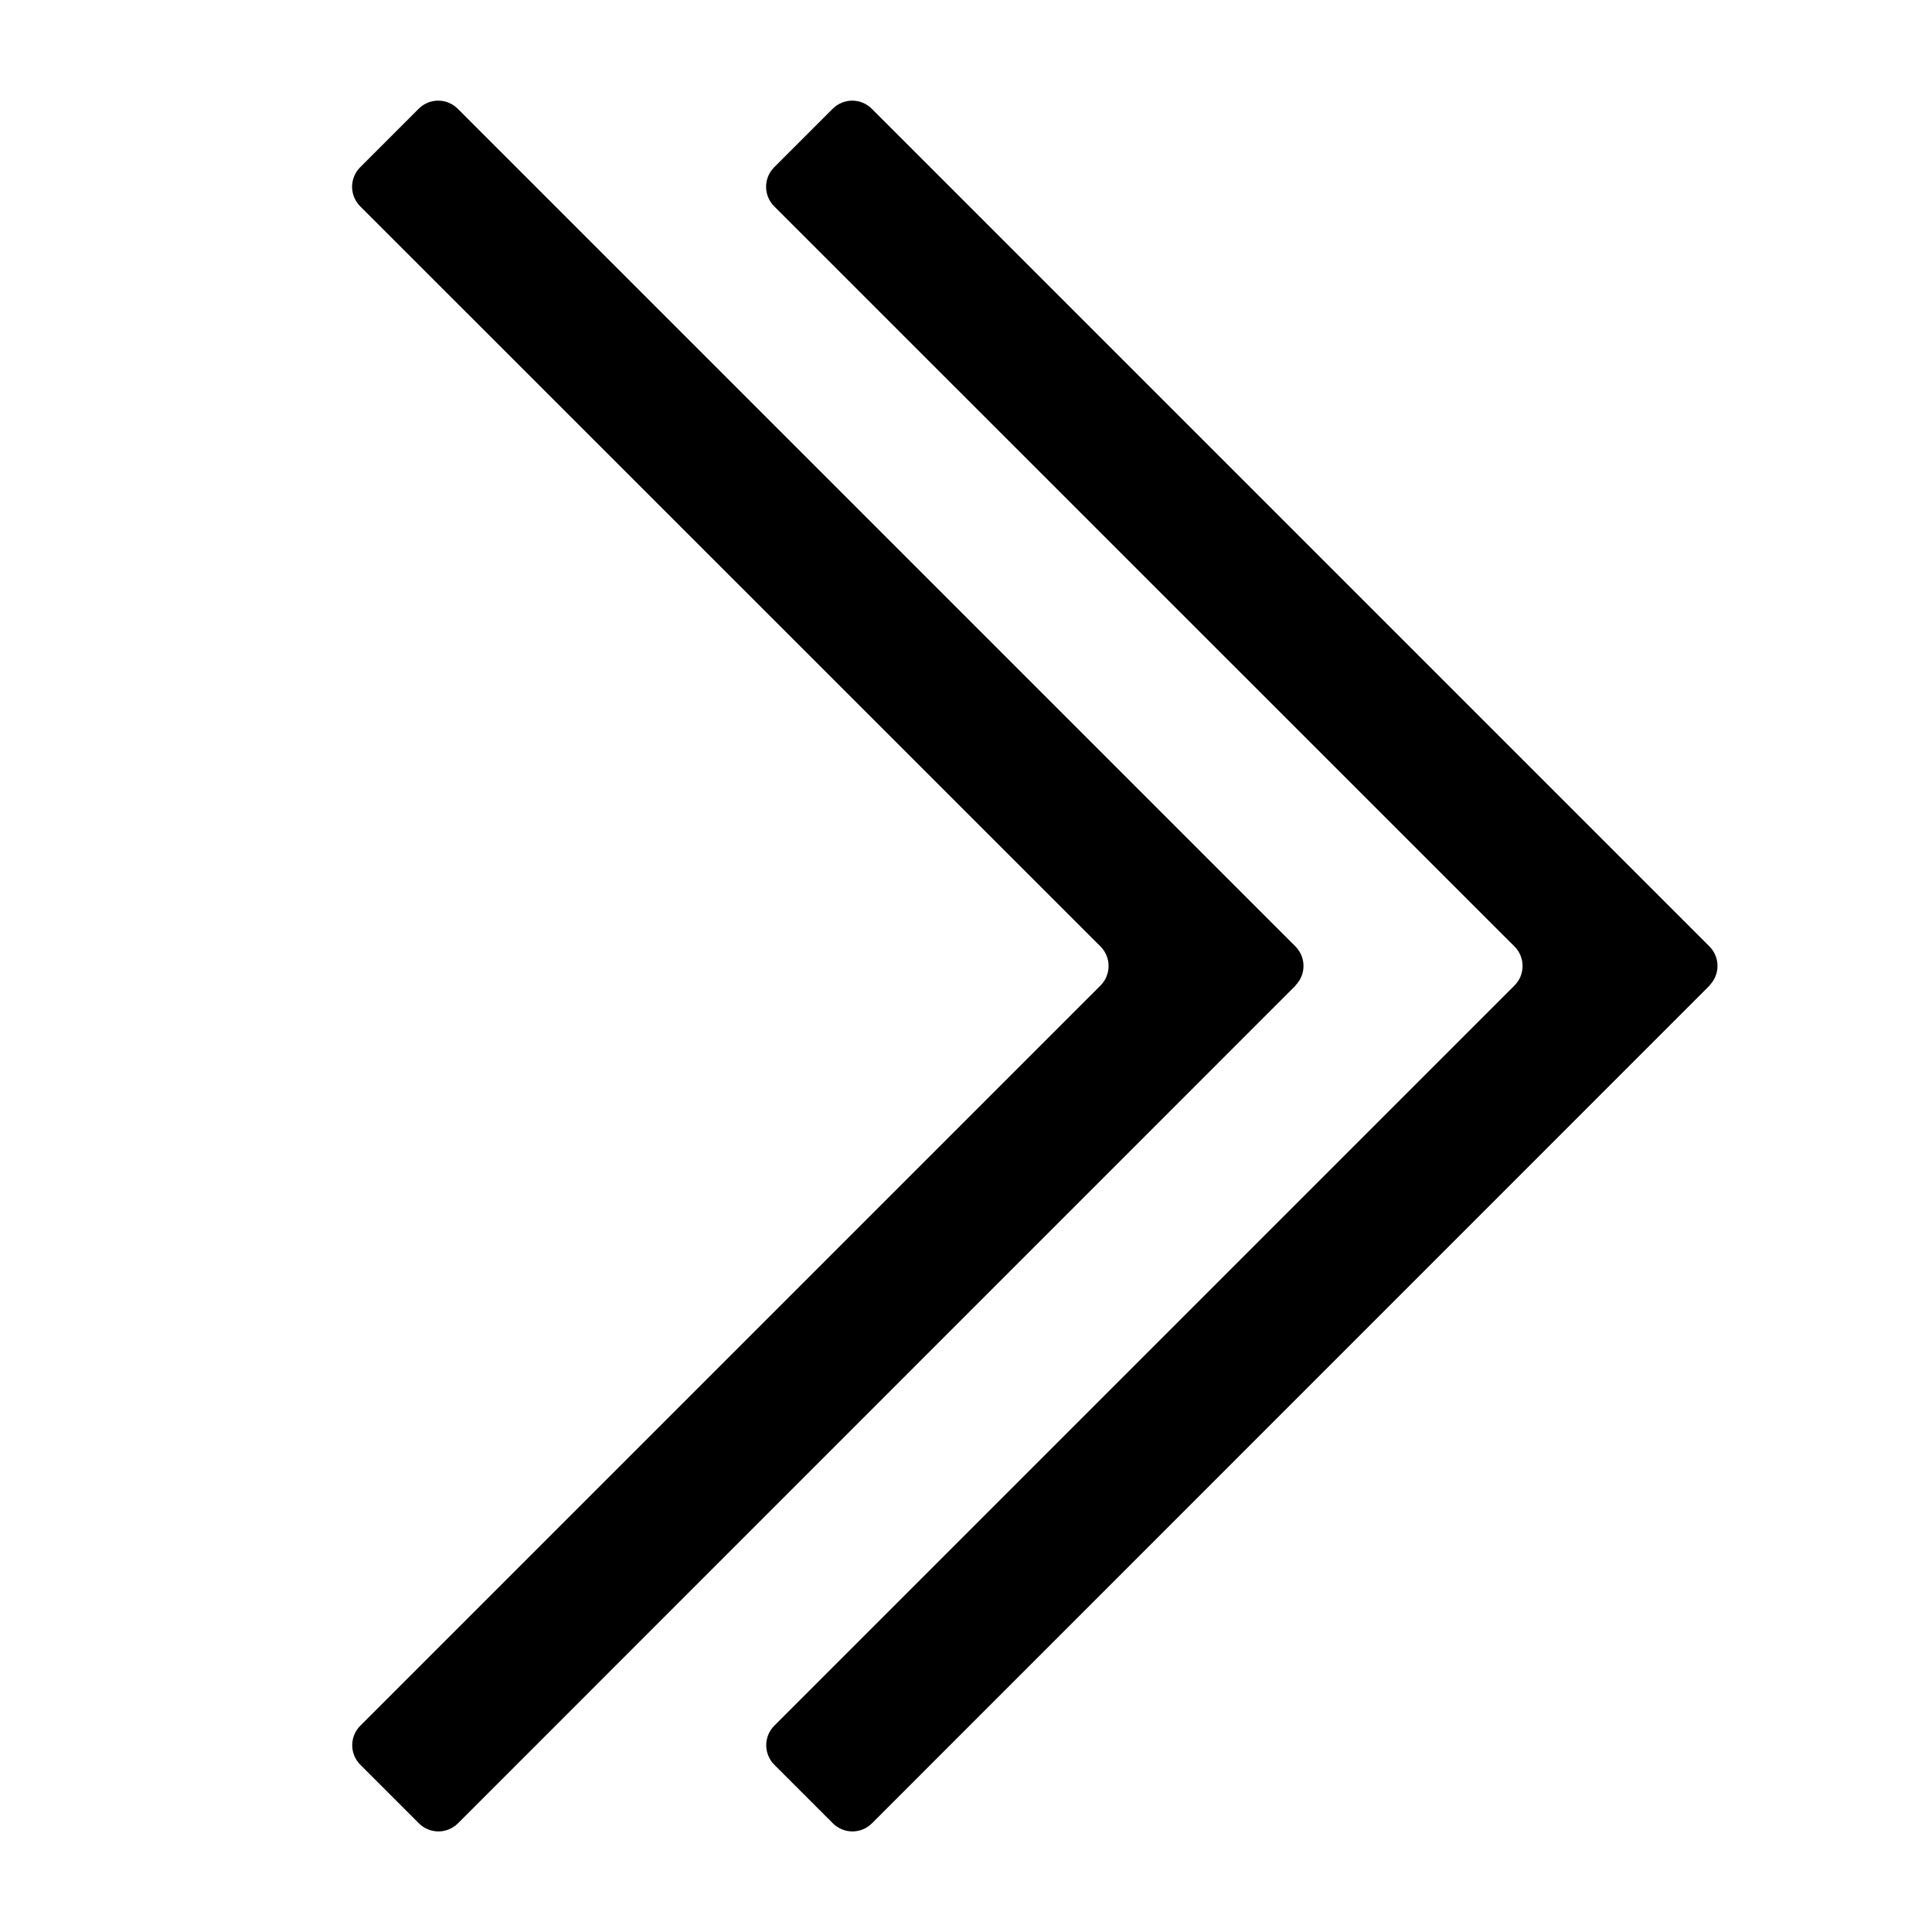
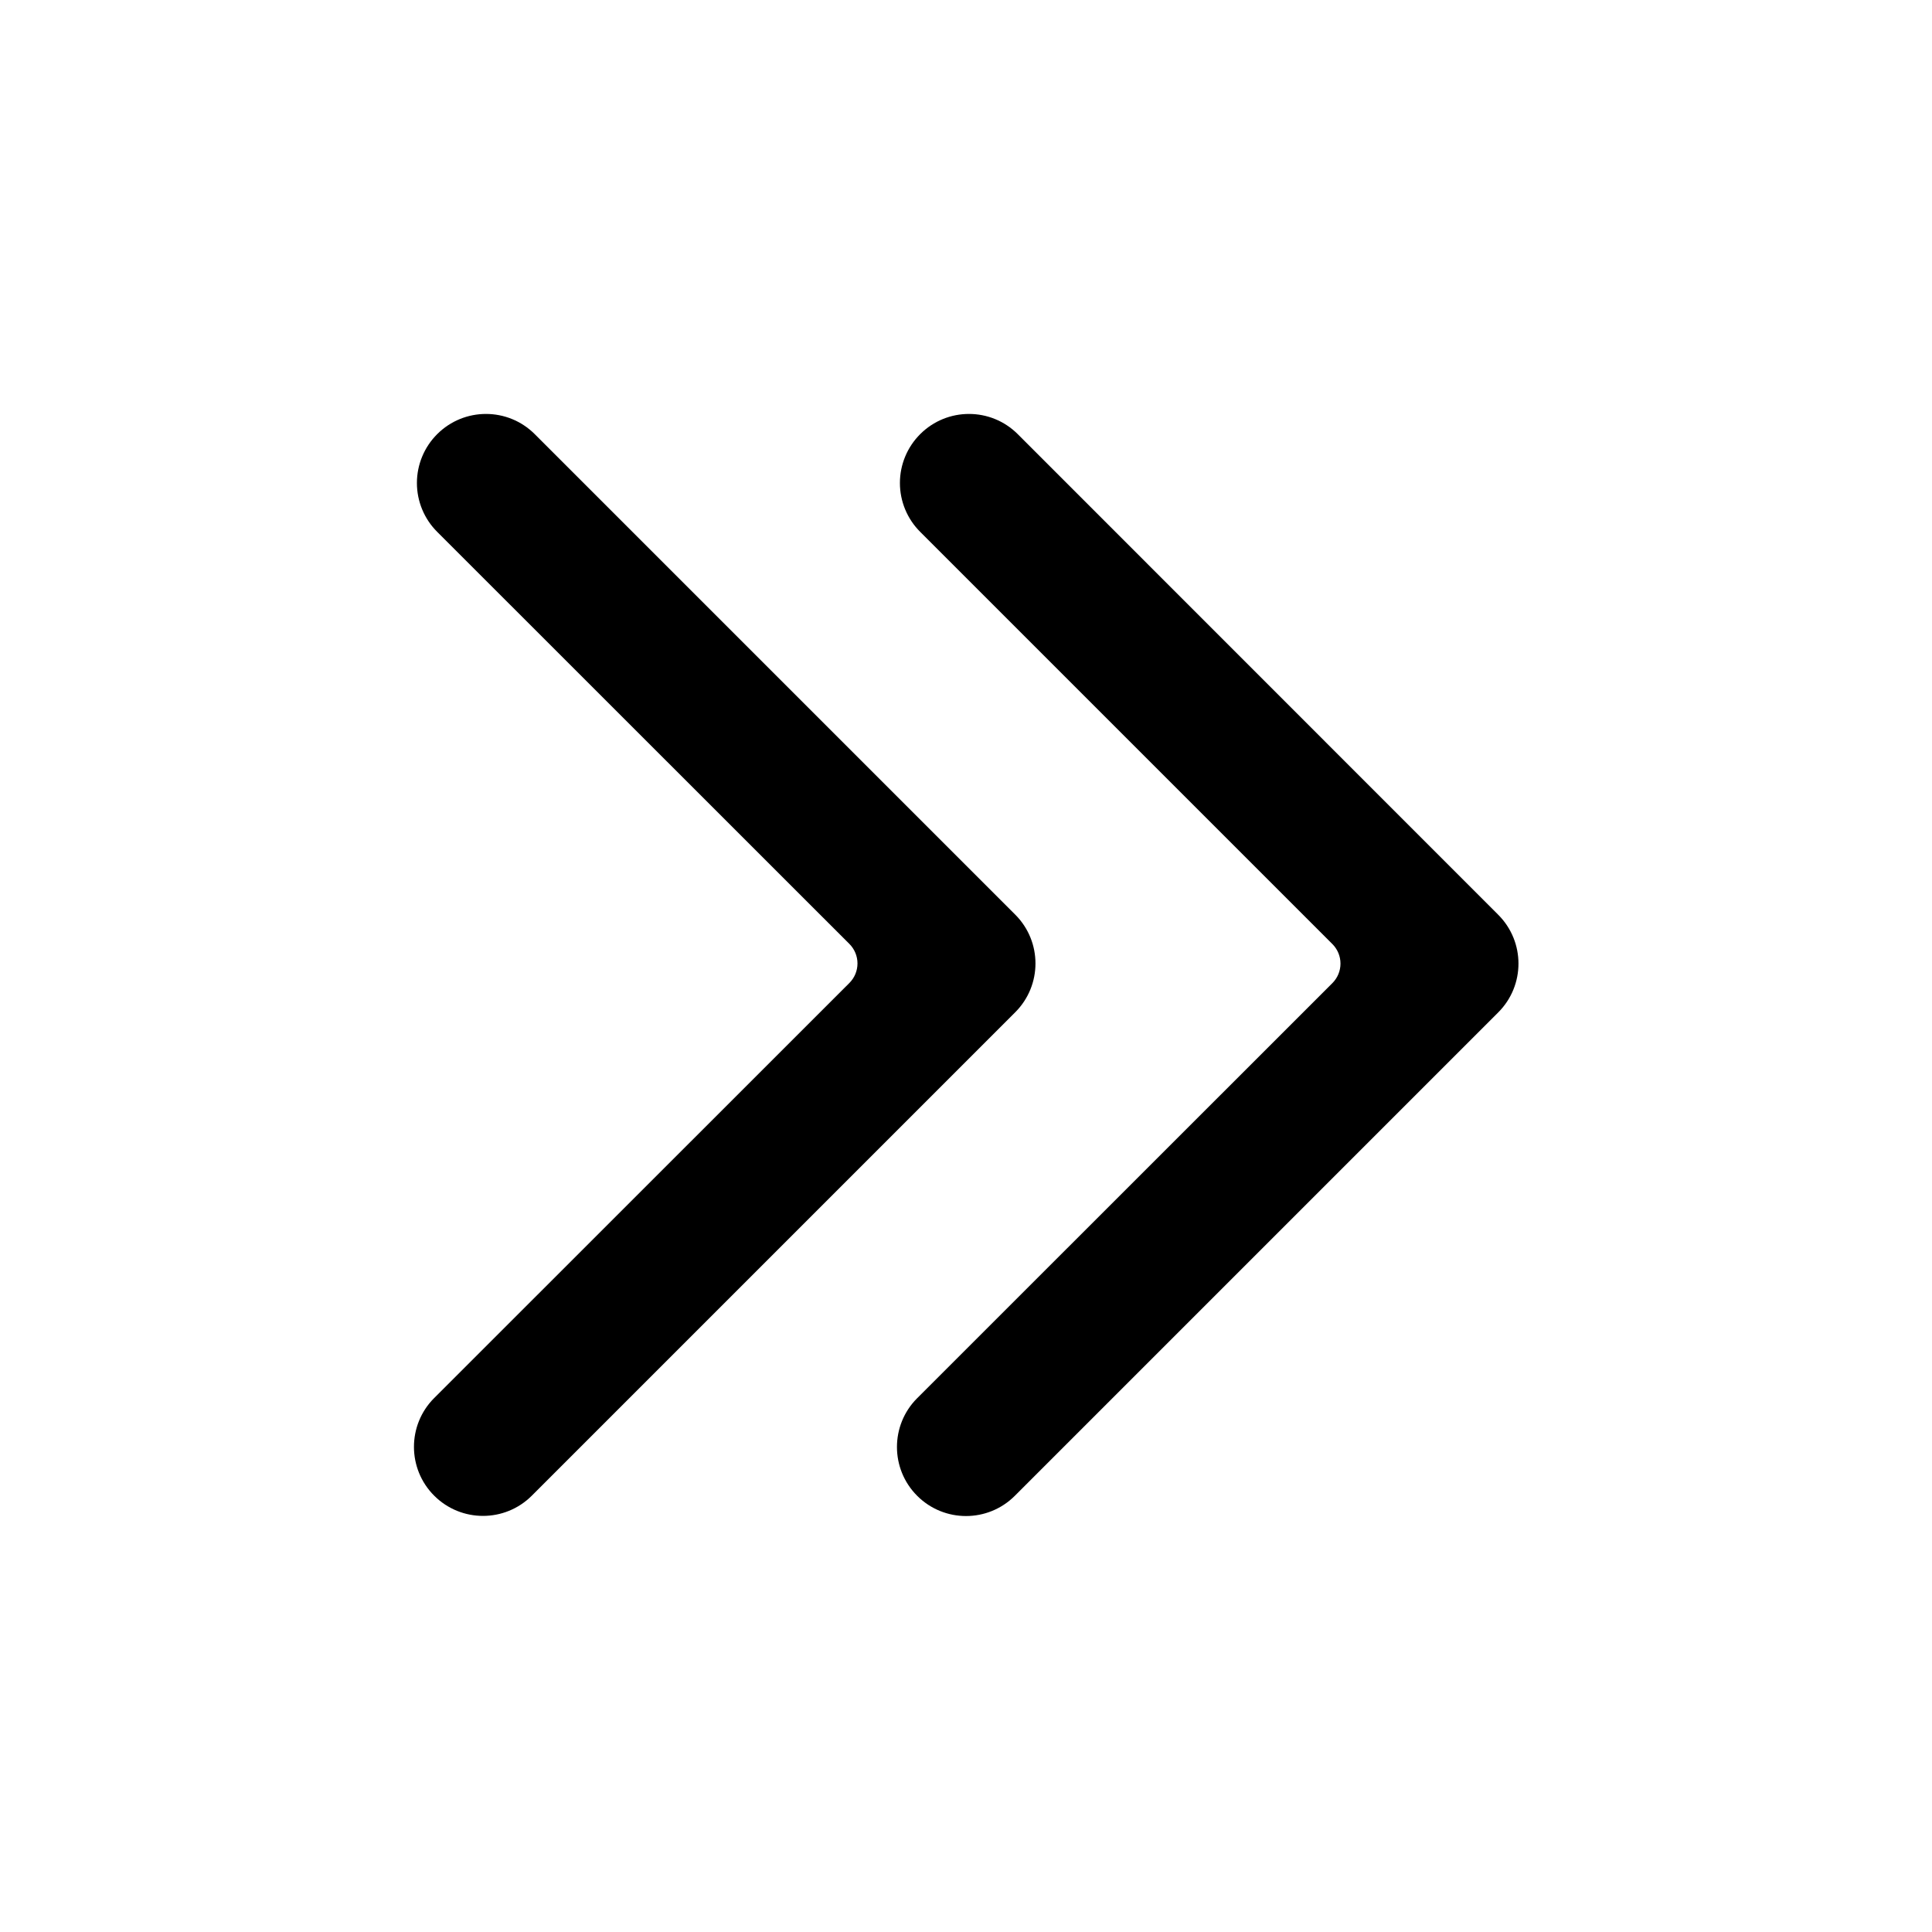
<svg viewBox="64 64 896 896" focusable="false">
-   <path d="m856.896 521.024-388.48 388.544a12.8 12.8 0 0 1-18.176 0l-27.136-27.136a12.8 12.8 0 0 1 0-18.112L766.4 521.024a12.8 12.8 0 0 0 0-18.048L423.04 159.68a12.8 12.8 0 0 1 0-18.112l27.136-27.136a12.8 12.8 0 0 1 18.112 0l388.48 388.48a12.8 12.8 0 0 1 0 18.112zm-192 0-388.48 388.544a12.8 12.8 0 0 1-18.176 0l-27.136-27.136a12.8 12.8 0 0 1 0-18.112L574.4 521.024a12.8 12.8 0 0 0 0-18.048L231.04 159.68a12.8 12.8 0 0 1 0-18.112l27.136-27.136a12.8 12.8 0 0 1 18.112 0l388.48 388.48a12.8 12.8 0 0 1 0 18.112z" />
+   <path d="M490.752 265.344a32 32 0 0 0 0 45.312L681.92 501.824a12.8 12.8 0 0 1 0 18.112L489.344 712.448a32 32 0 0 0 45.312 45.248l224.192-224.192a32 32 0 0 0 0-45.248L536 265.344a32 32 0 0 0-45.248 0zm-224 0a32 32 0 0 0 0 45.312L457.92 501.76a12.8 12.8 0 0 1 0 18.112L265.344 712.384a32 32 0 1 0 45.312 45.248L534.848 533.44a32 32 0 0 0 0-45.248L312 265.344a32 32 0 0 0-45.248 0z" />
</svg>
